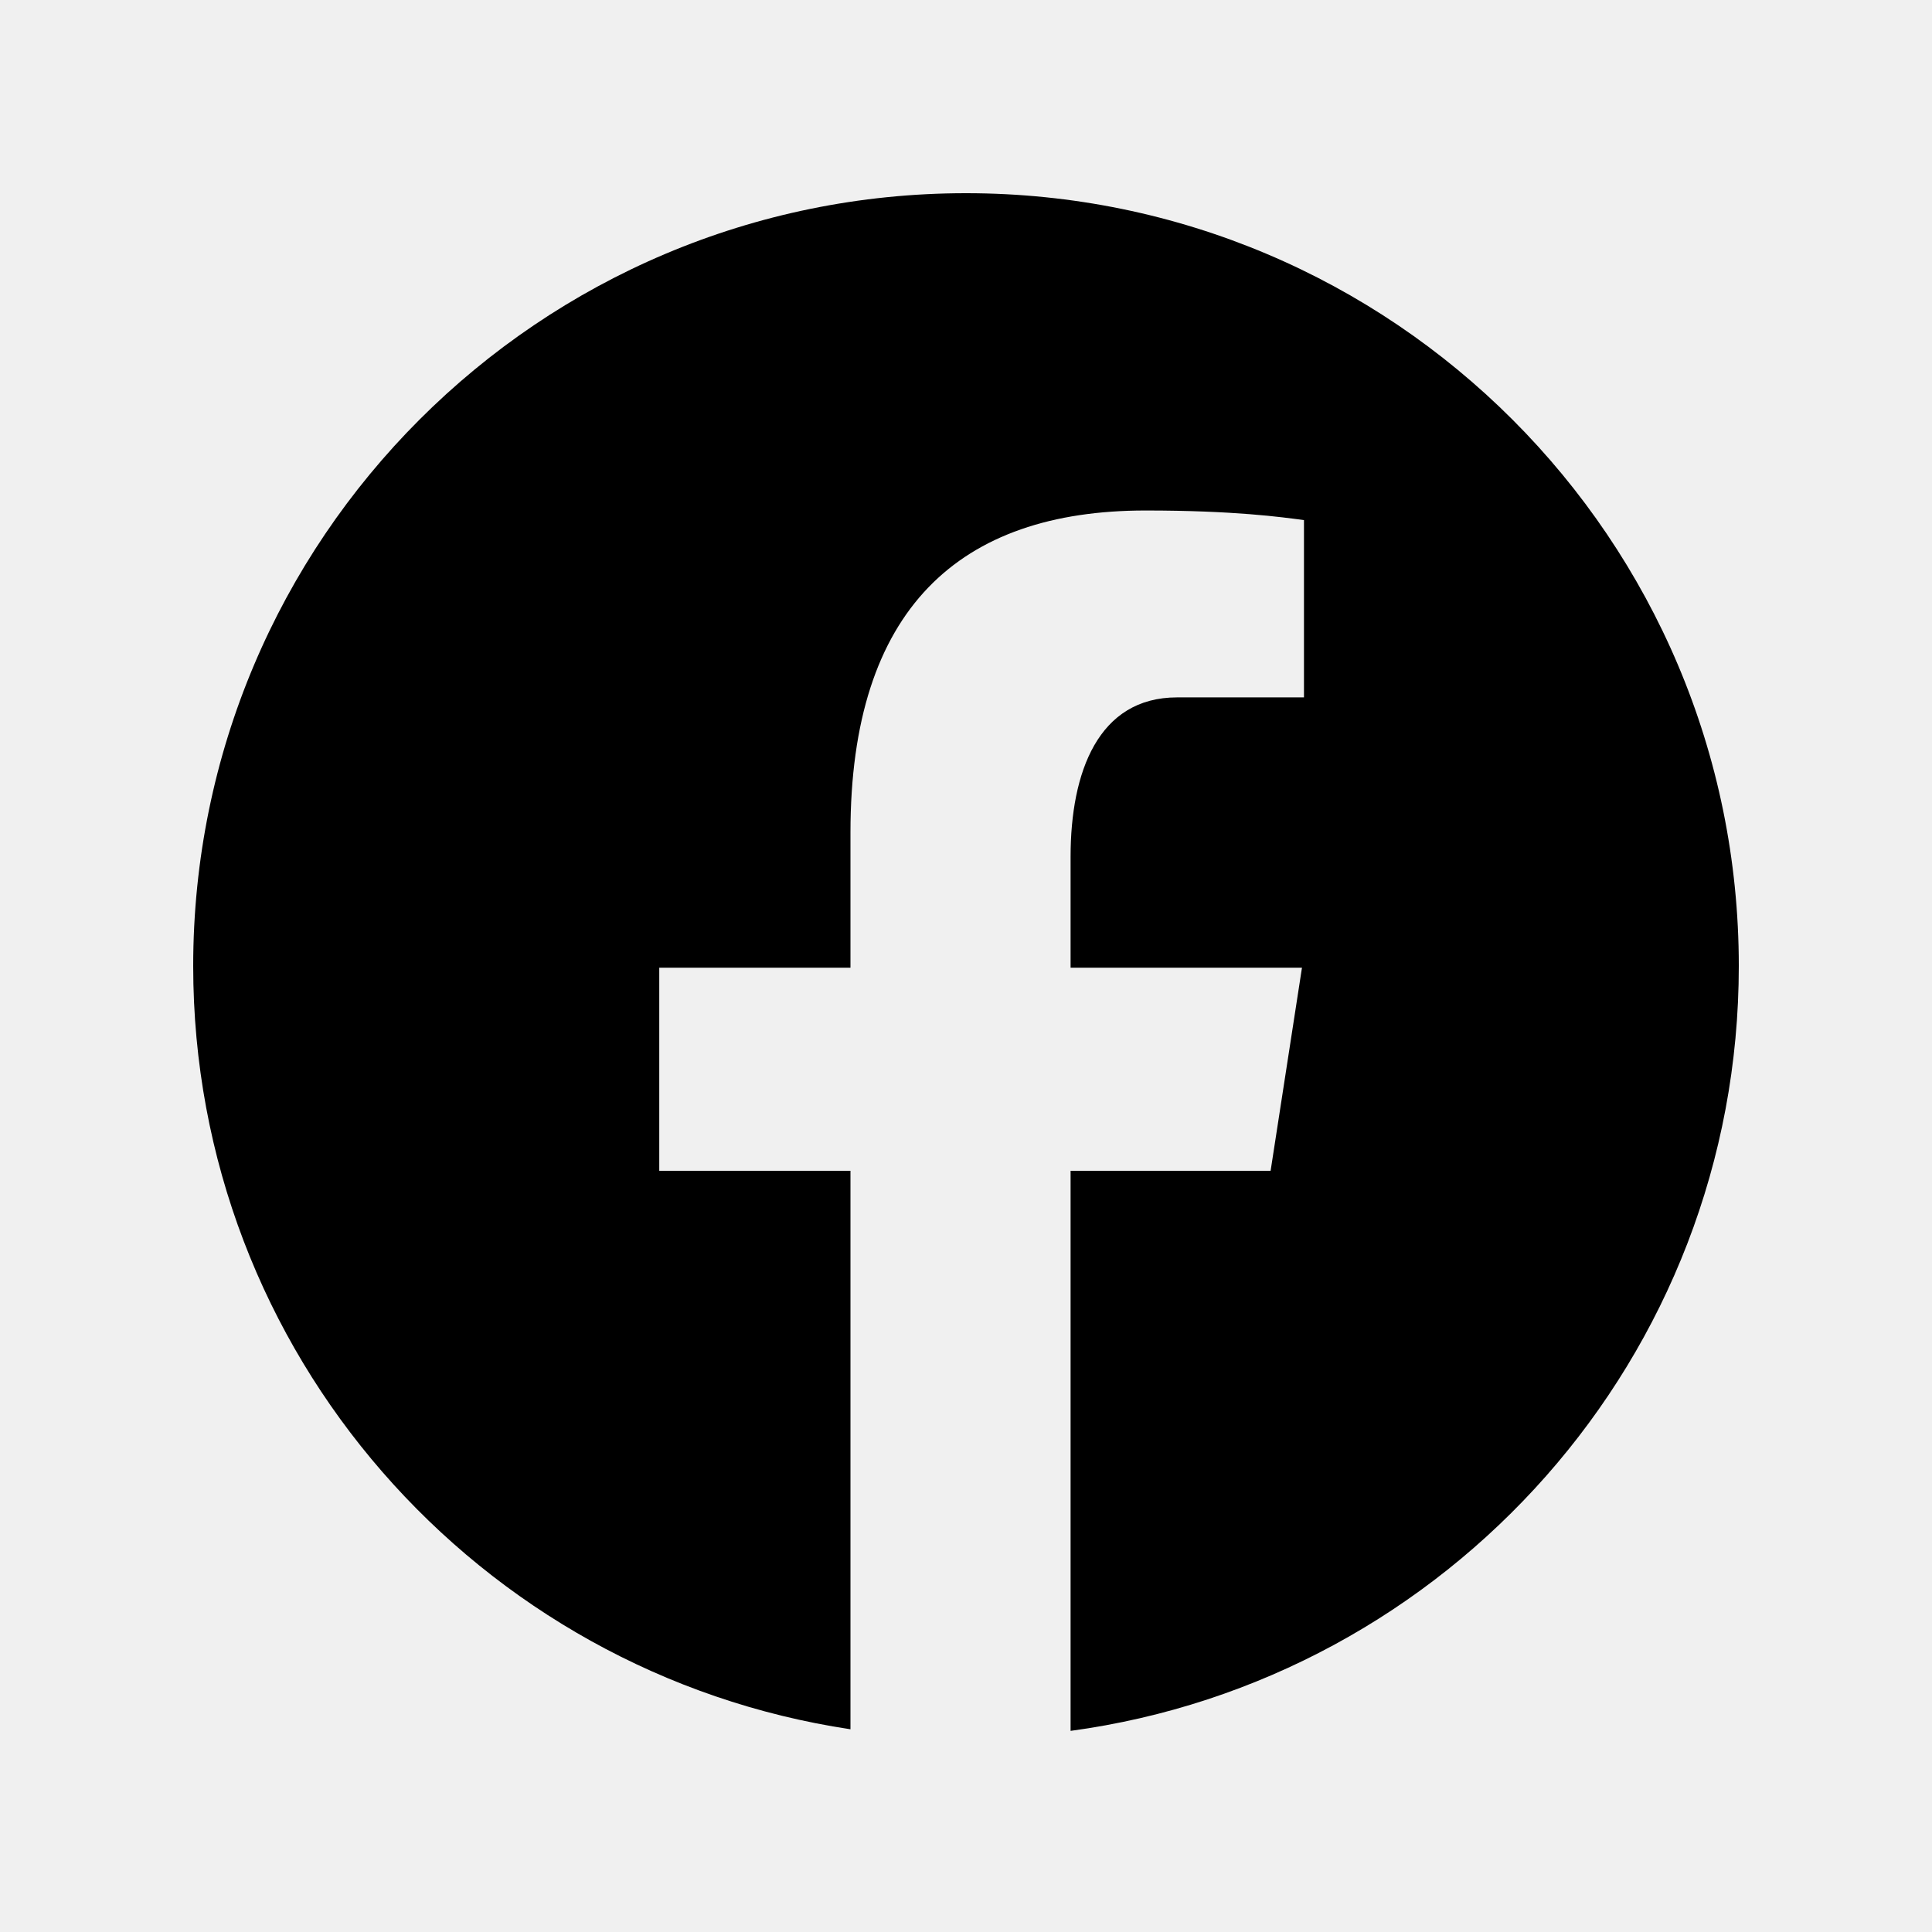
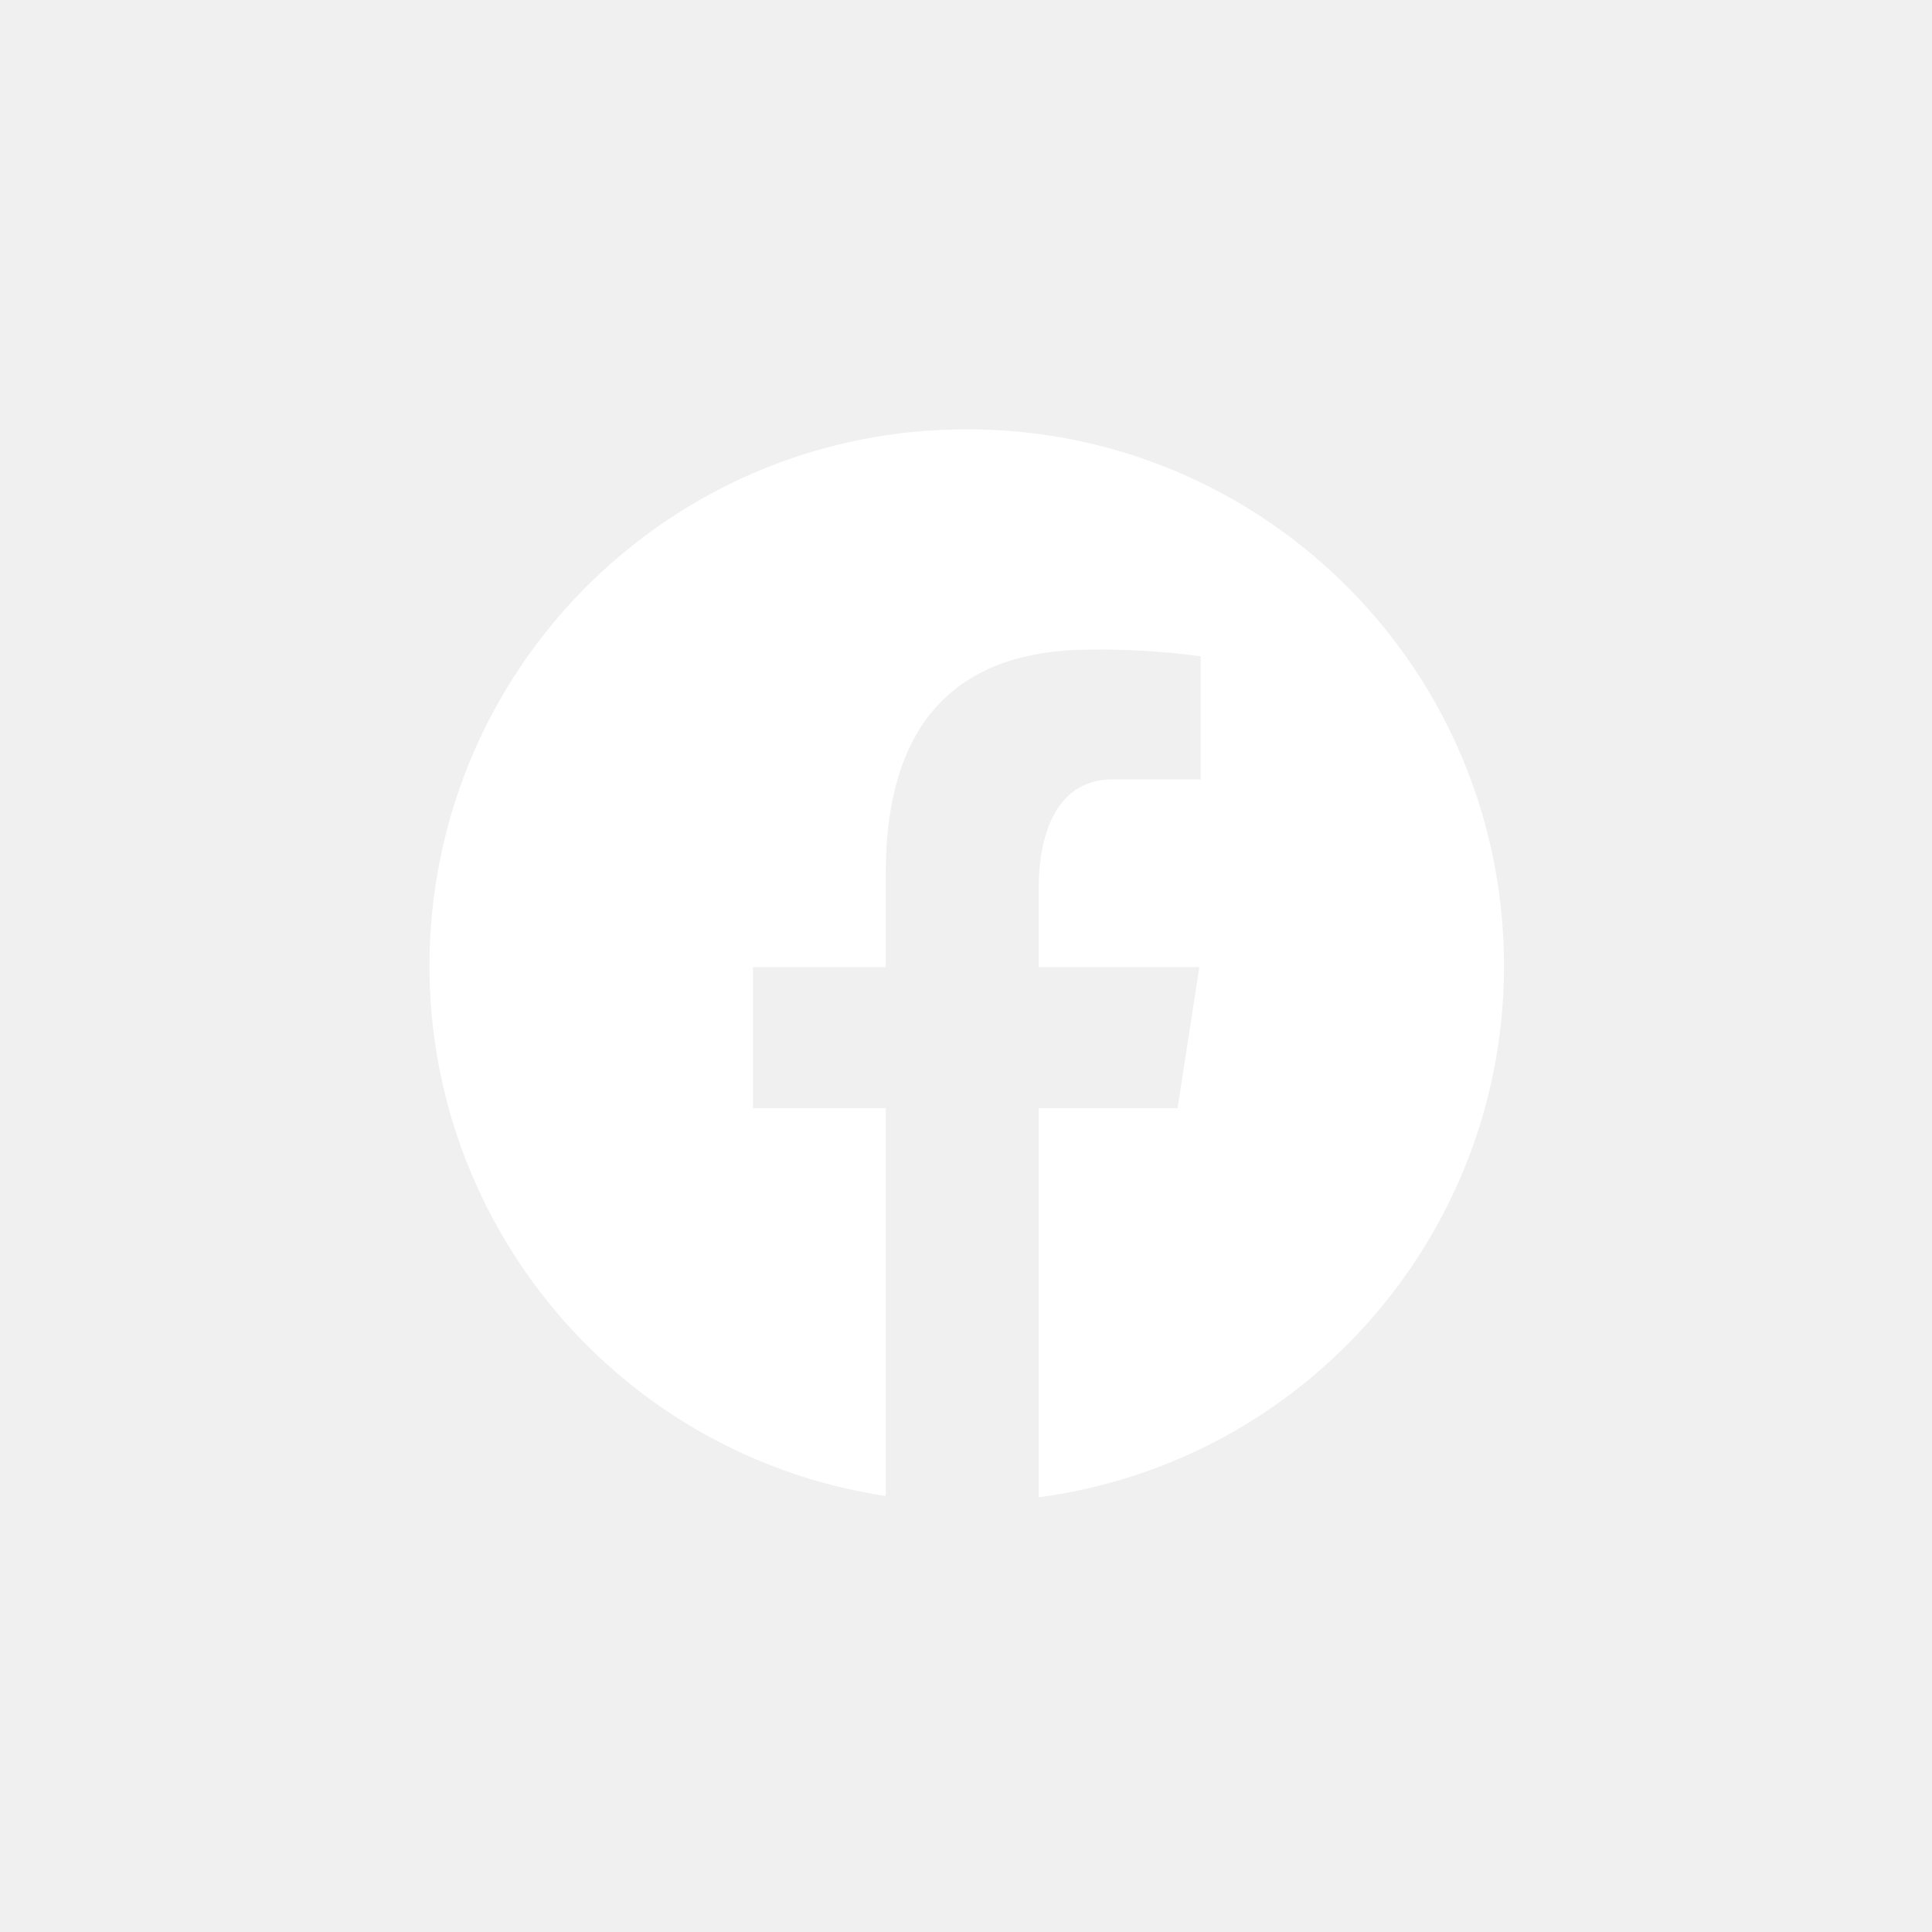
- <svg xmlns="http://www.w3.org/2000/svg" viewBox="0 0 30 30" width="30px" height="30px">
-   <path d="M15,3C8.373,3,3,8.373,3,15c0,6.016,4.432,10.984,10.206,11.852V18.18h-2.969v-3.154h2.969v-2.099c0-3.475,1.693-5,4.581-5 c1.383,0,2.115,0.103,2.461,0.149v2.753h-1.97c-1.226,0-1.654,1.163-1.654,2.473v1.724h3.593L19.73,18.18h-3.106v8.697 C22.481,26.083,27,21.075,27,15C27,8.373,21.627,3,15,3z" />
+ <svg xmlns="http://www.w3.org/2000/svg" width="36" height="36" viewBox="0 0 36 36">
+   <g id="fb" transform="translate(-502 -504)">
+     <path id="icons8-facebook" d="M12,2a9.994,9.994,0,0,0-1.495,19.876V14.65H8.031V12.021h2.474V10.272c0-2.9,1.411-4.167,3.818-4.167a13.951,13.951,0,0,1,2.051.124V8.523H14.732c-1.022,0-1.379.969-1.379,2.061v1.437h2.995l-.406,2.629H13.354V21.9A9.994,9.994,0,0,0,12,2Z" transform="translate(508 510)" fill="#fff" />
+     <rect id="Rectangle_16" data-name="Rectangle 16" width="36" height="36" rx="18" transform="translate(502 504)" fill="none" />
+   </g>
</svg>
